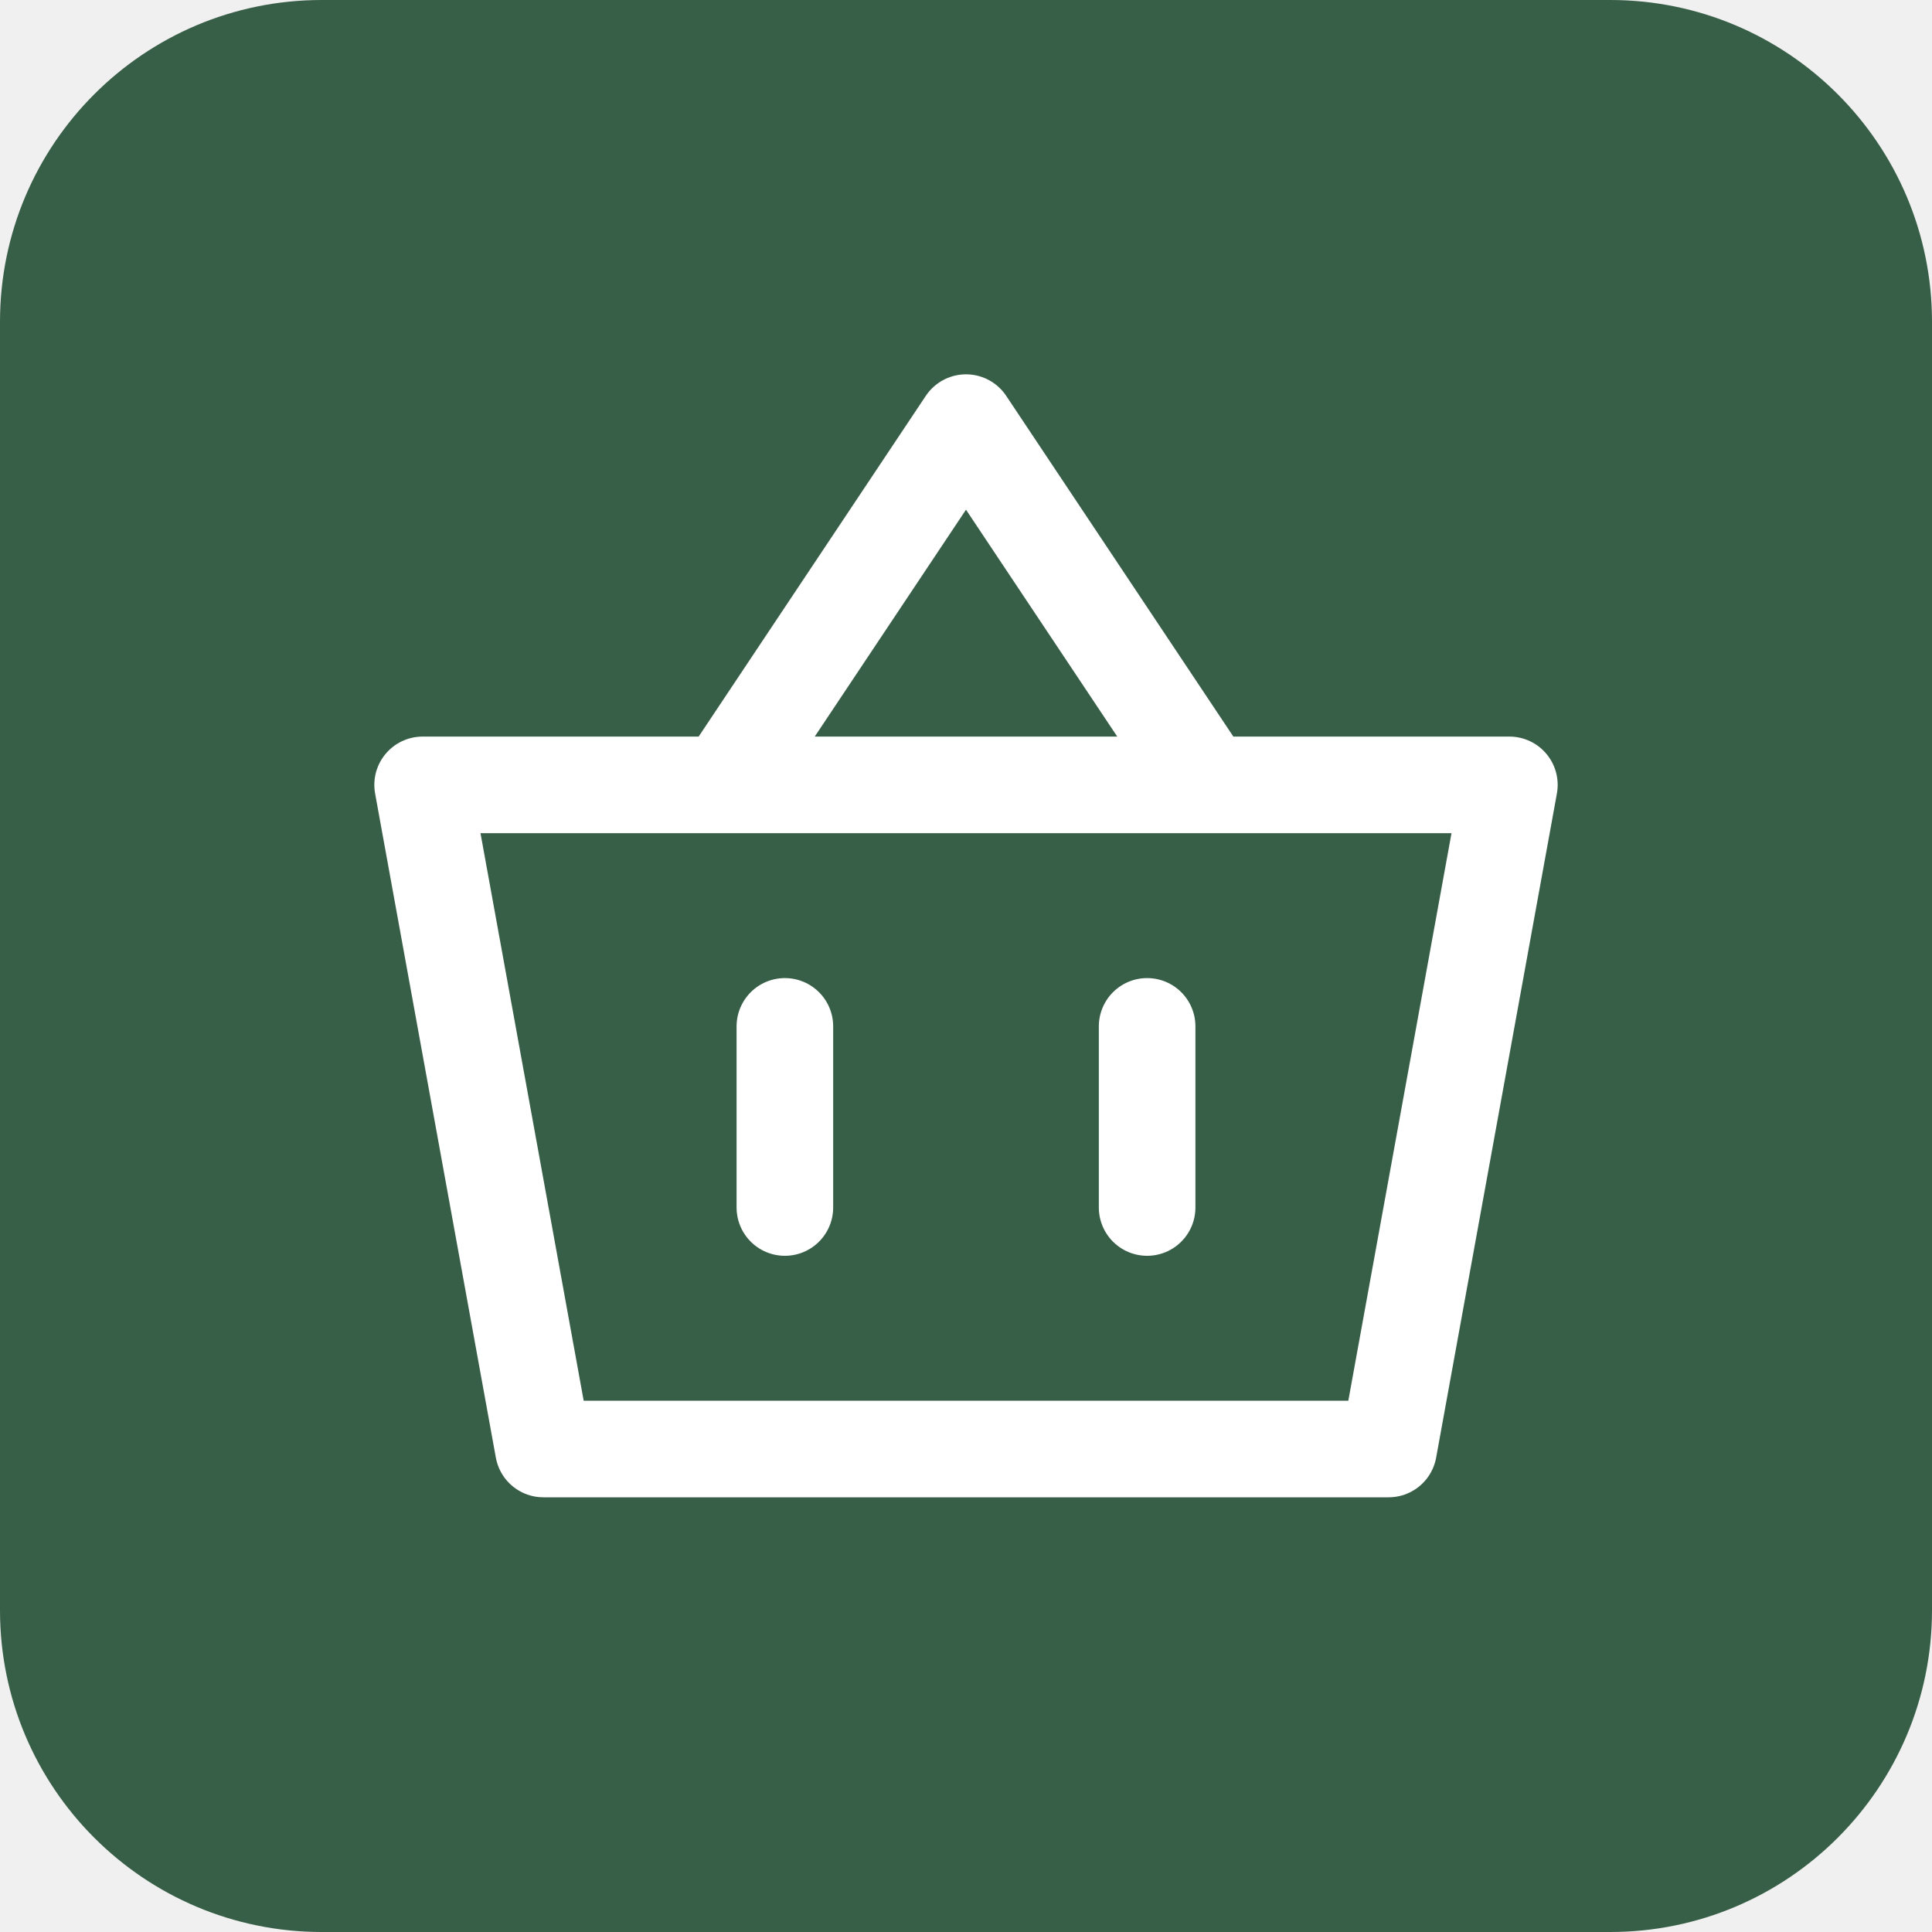
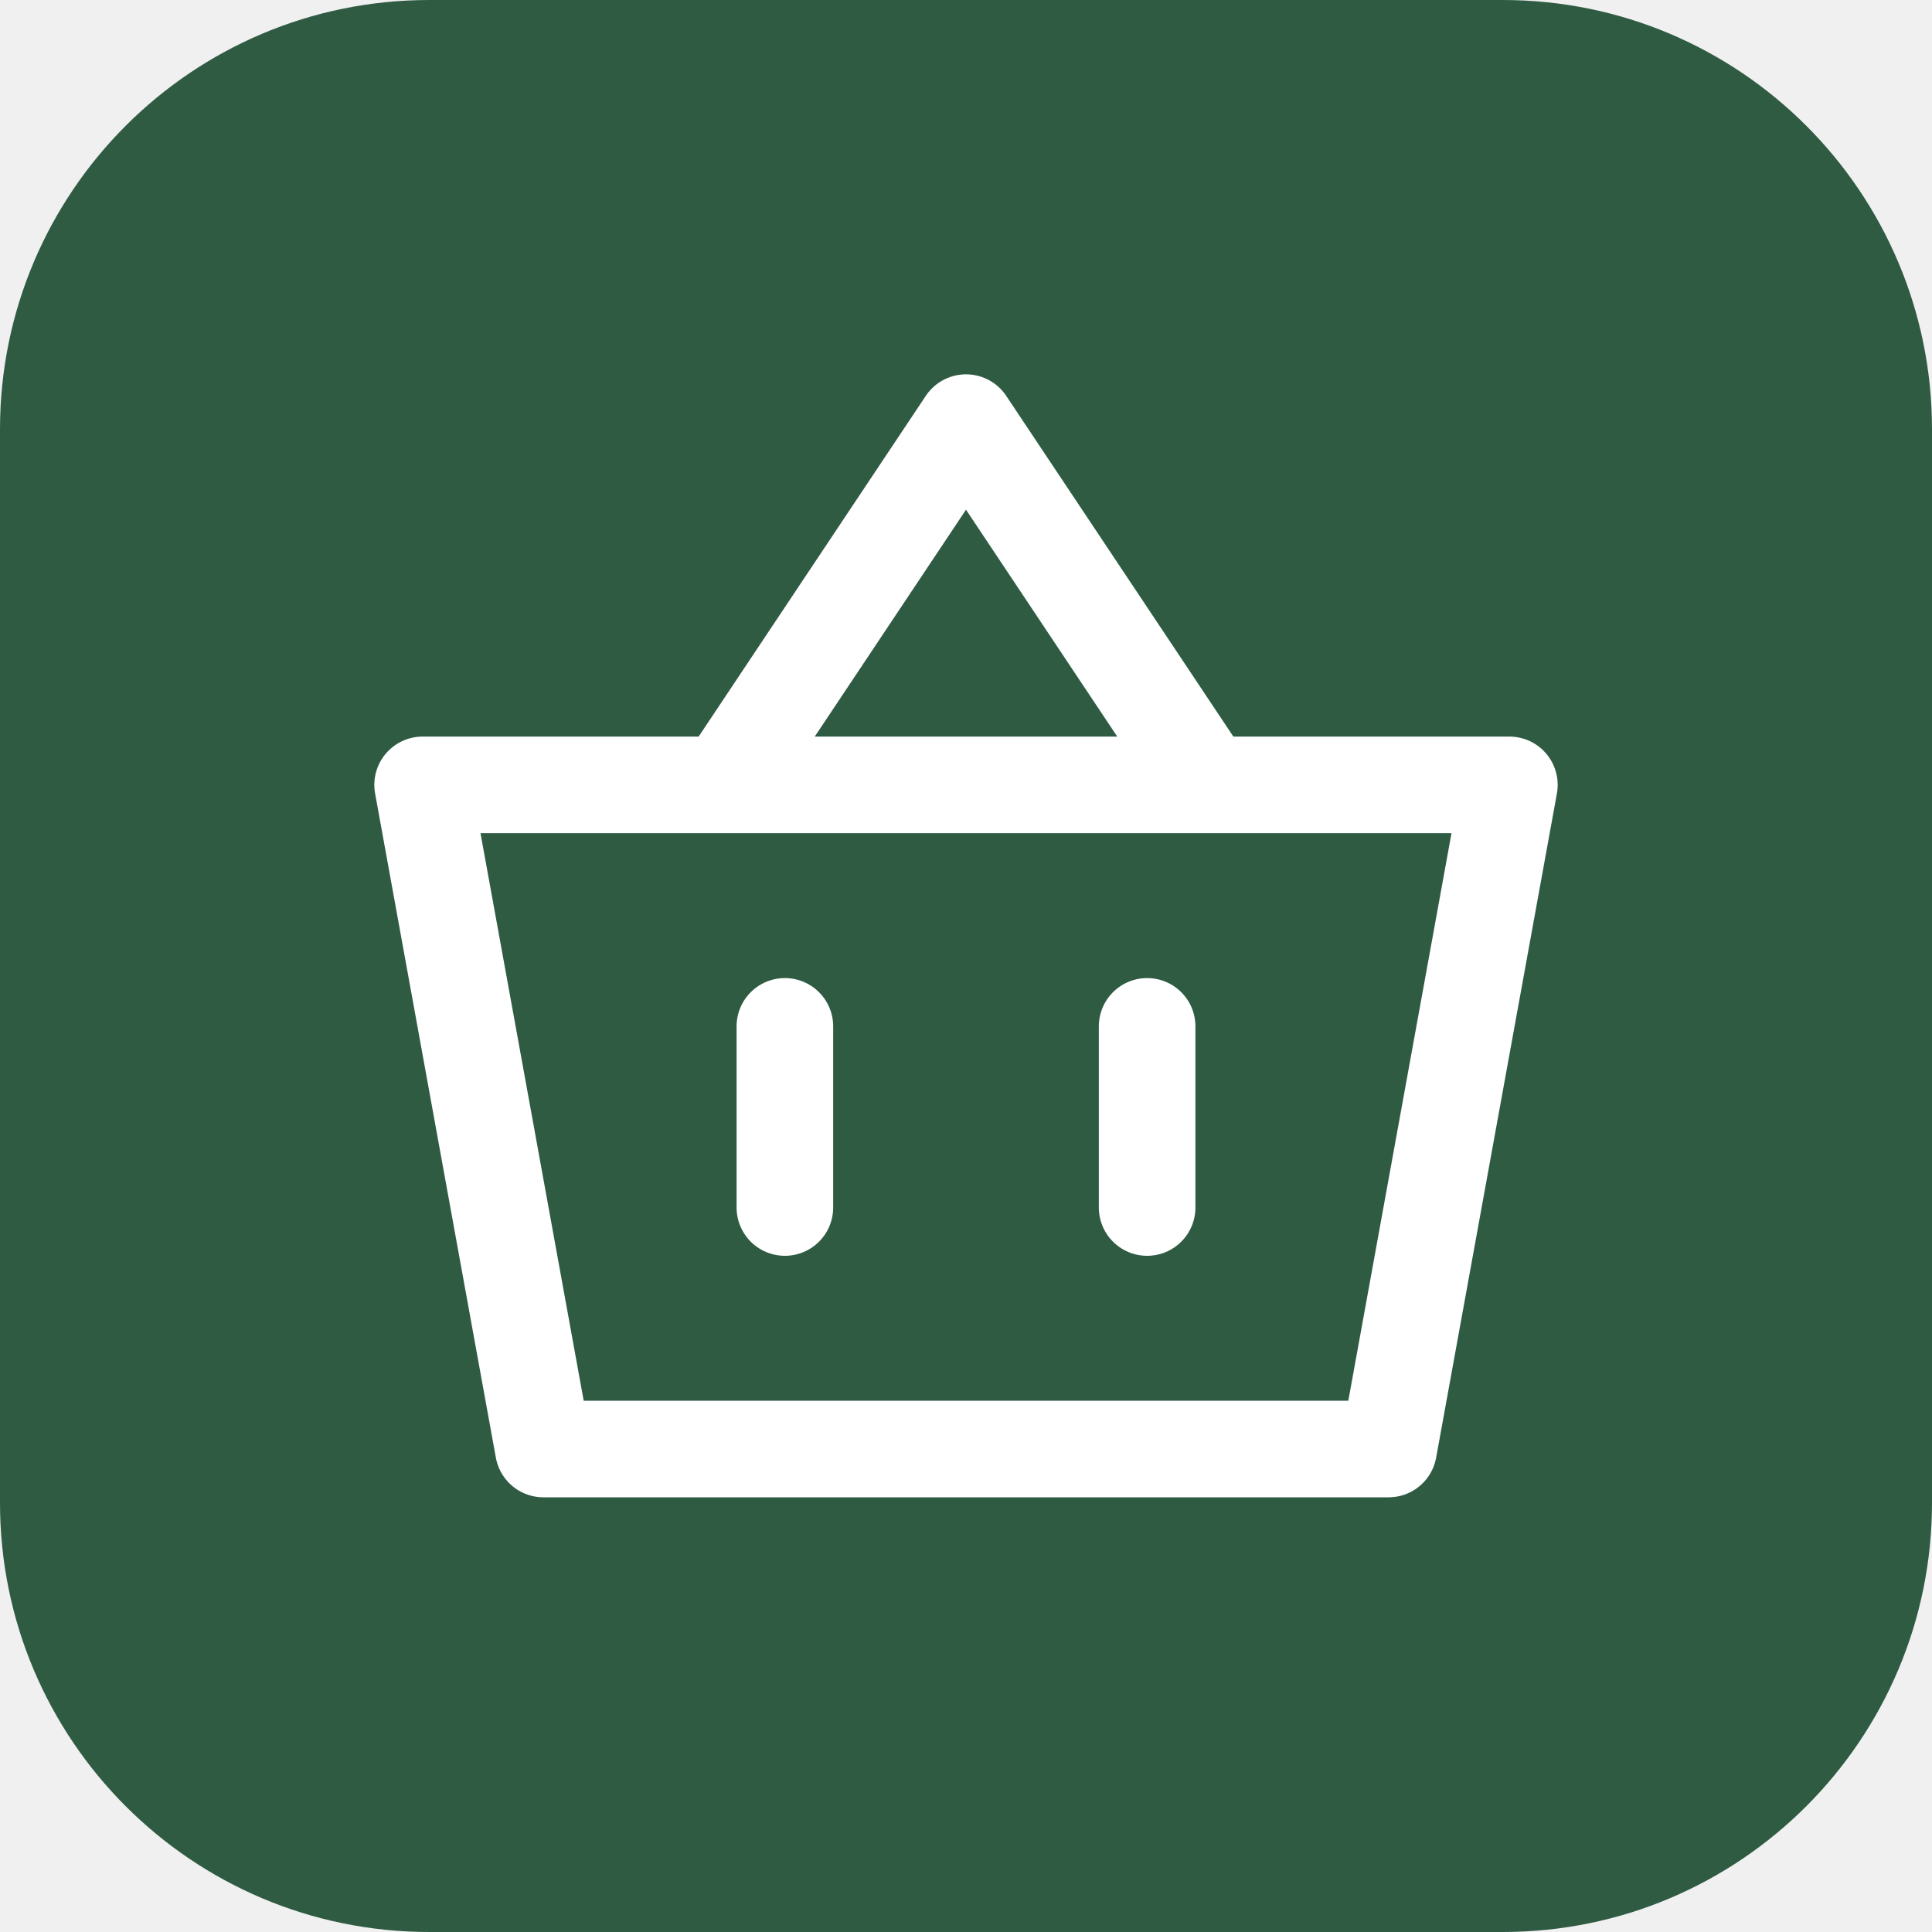
<svg xmlns="http://www.w3.org/2000/svg" viewBox="0 0 32 32">
-   <rect width="32" height="32" rx="5.33" fill="#375e46" />
+   <rect width="32" height="32" rx="7.11" fill="#2f5b43" />
  <path transform="translate(4 4)" d="m8 9 4-6 4 6M3 9h18l-2 11H5L3 9ZM9 13v3m6-3v3" fill="none" stroke="#ffffff" stroke-width="1.6" stroke-linecap="round" stroke-linejoin="round" />
</svg>
